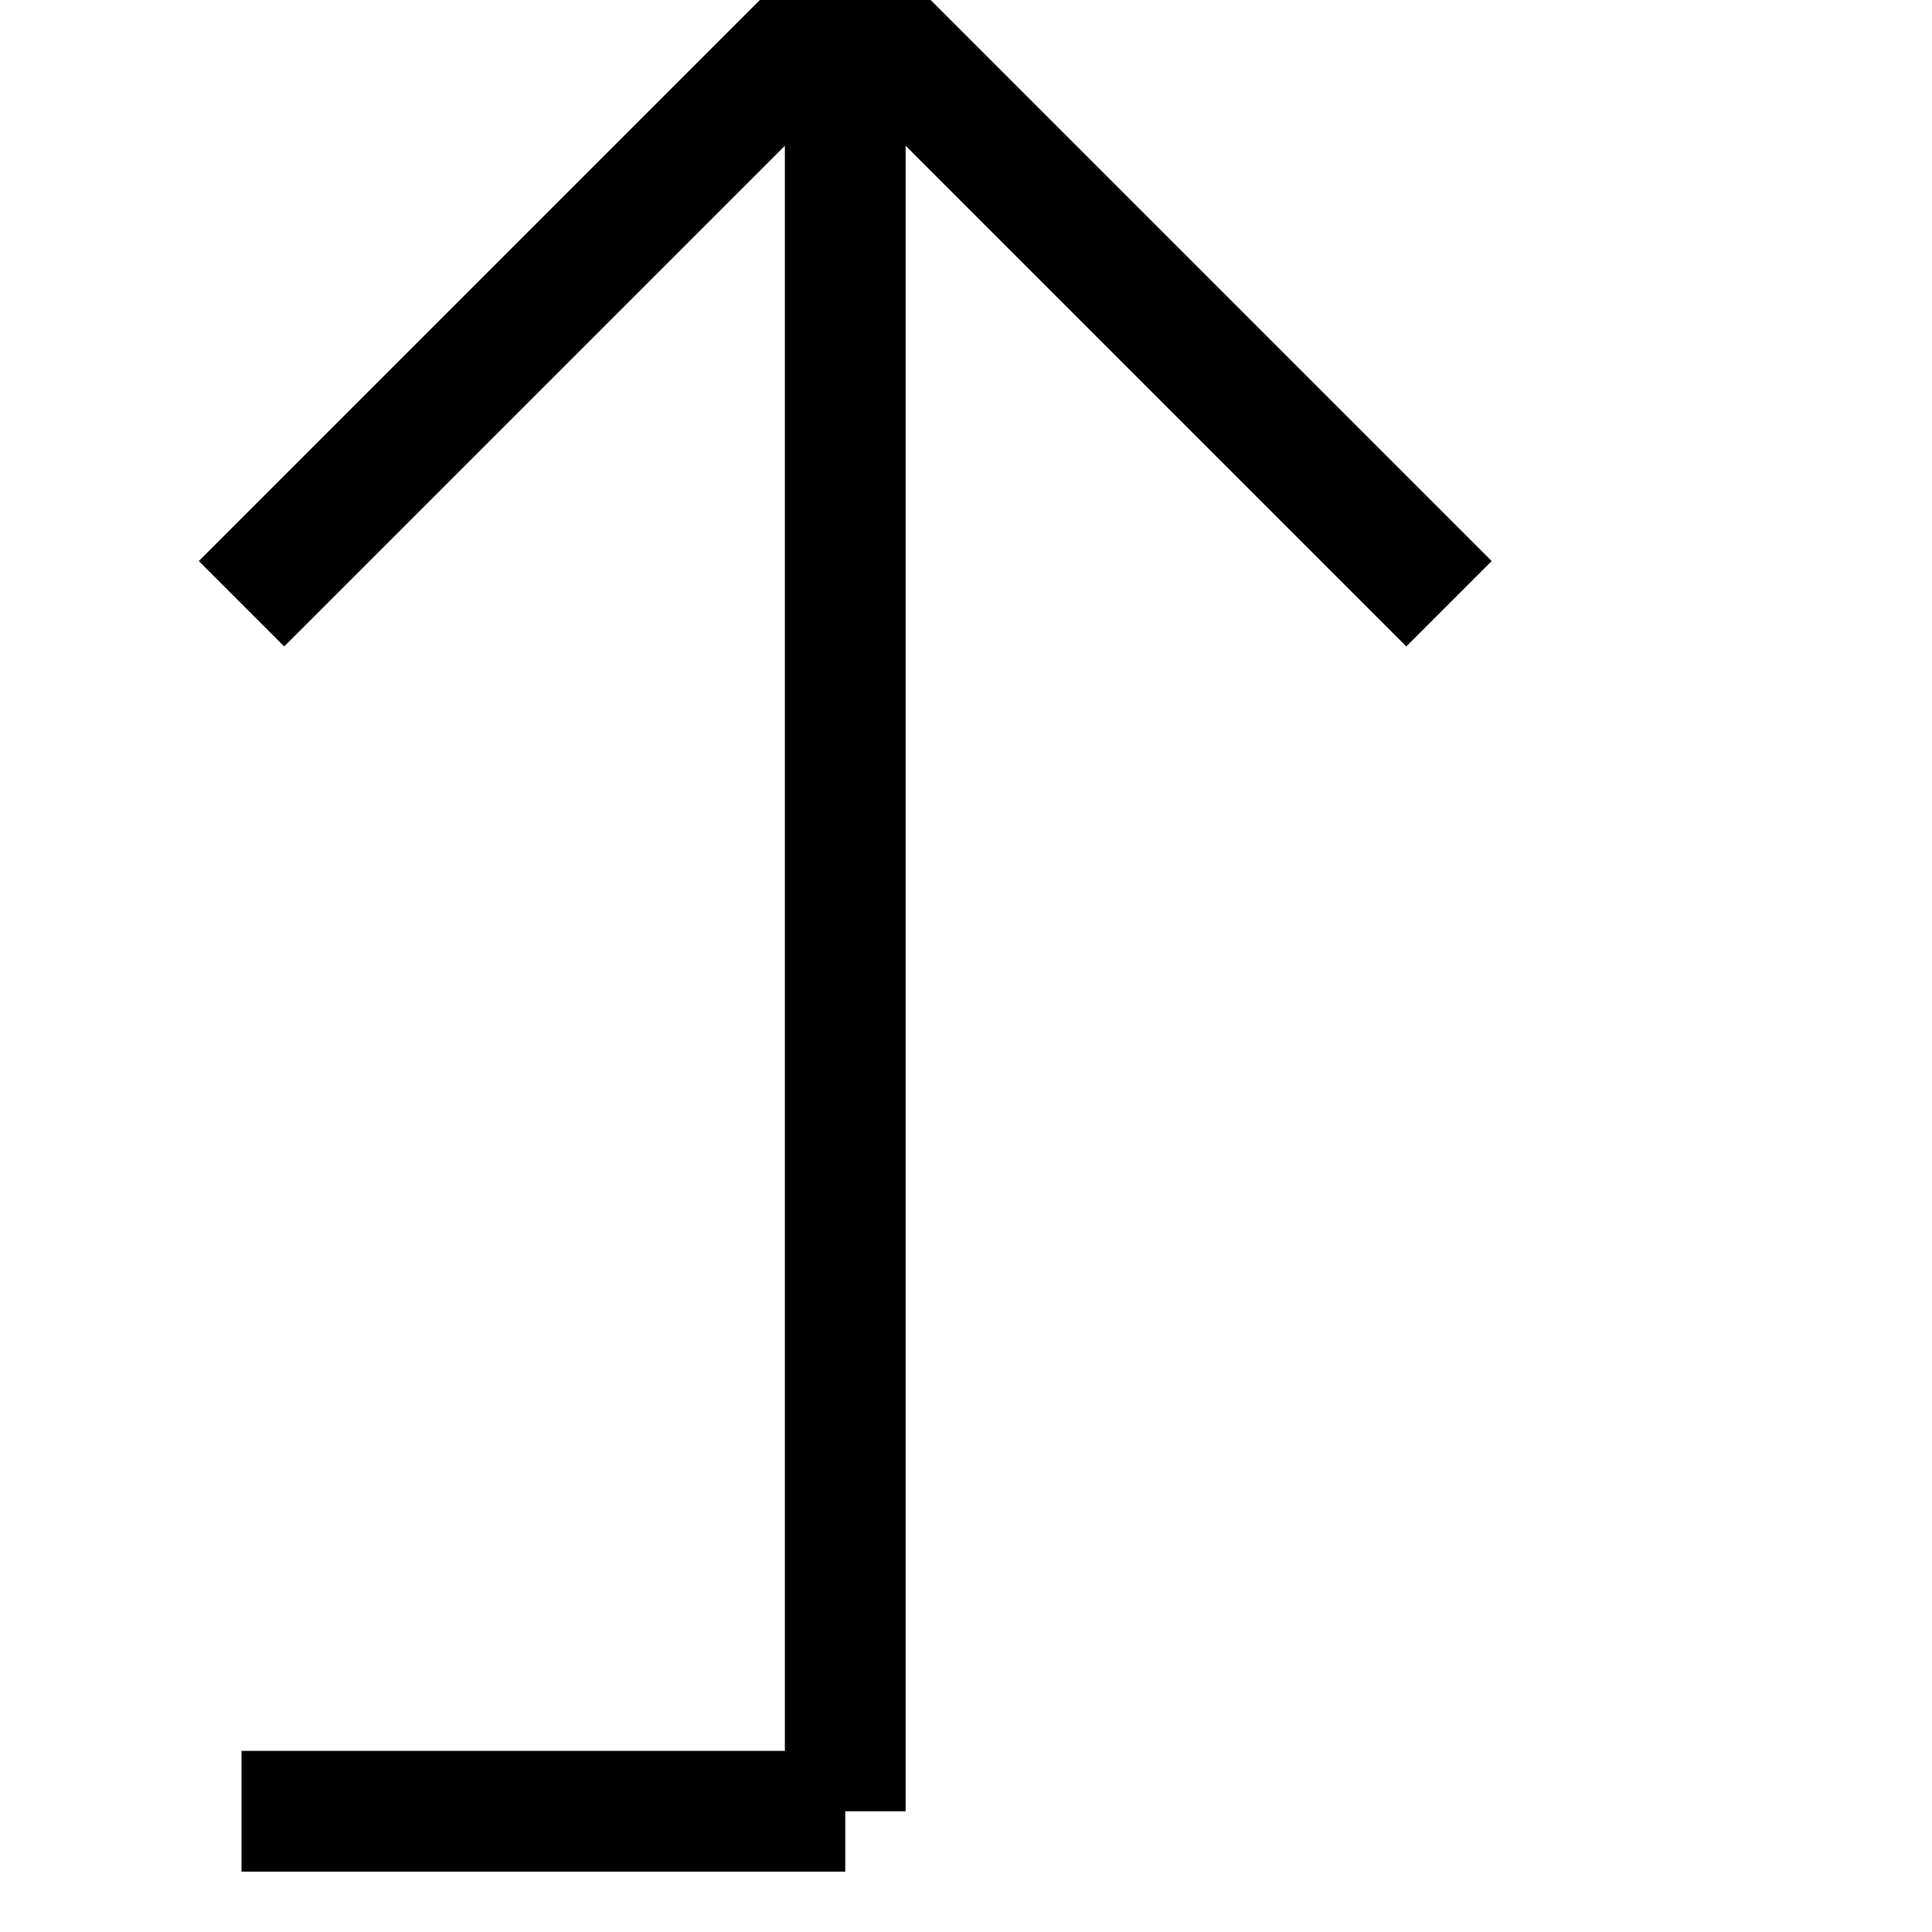
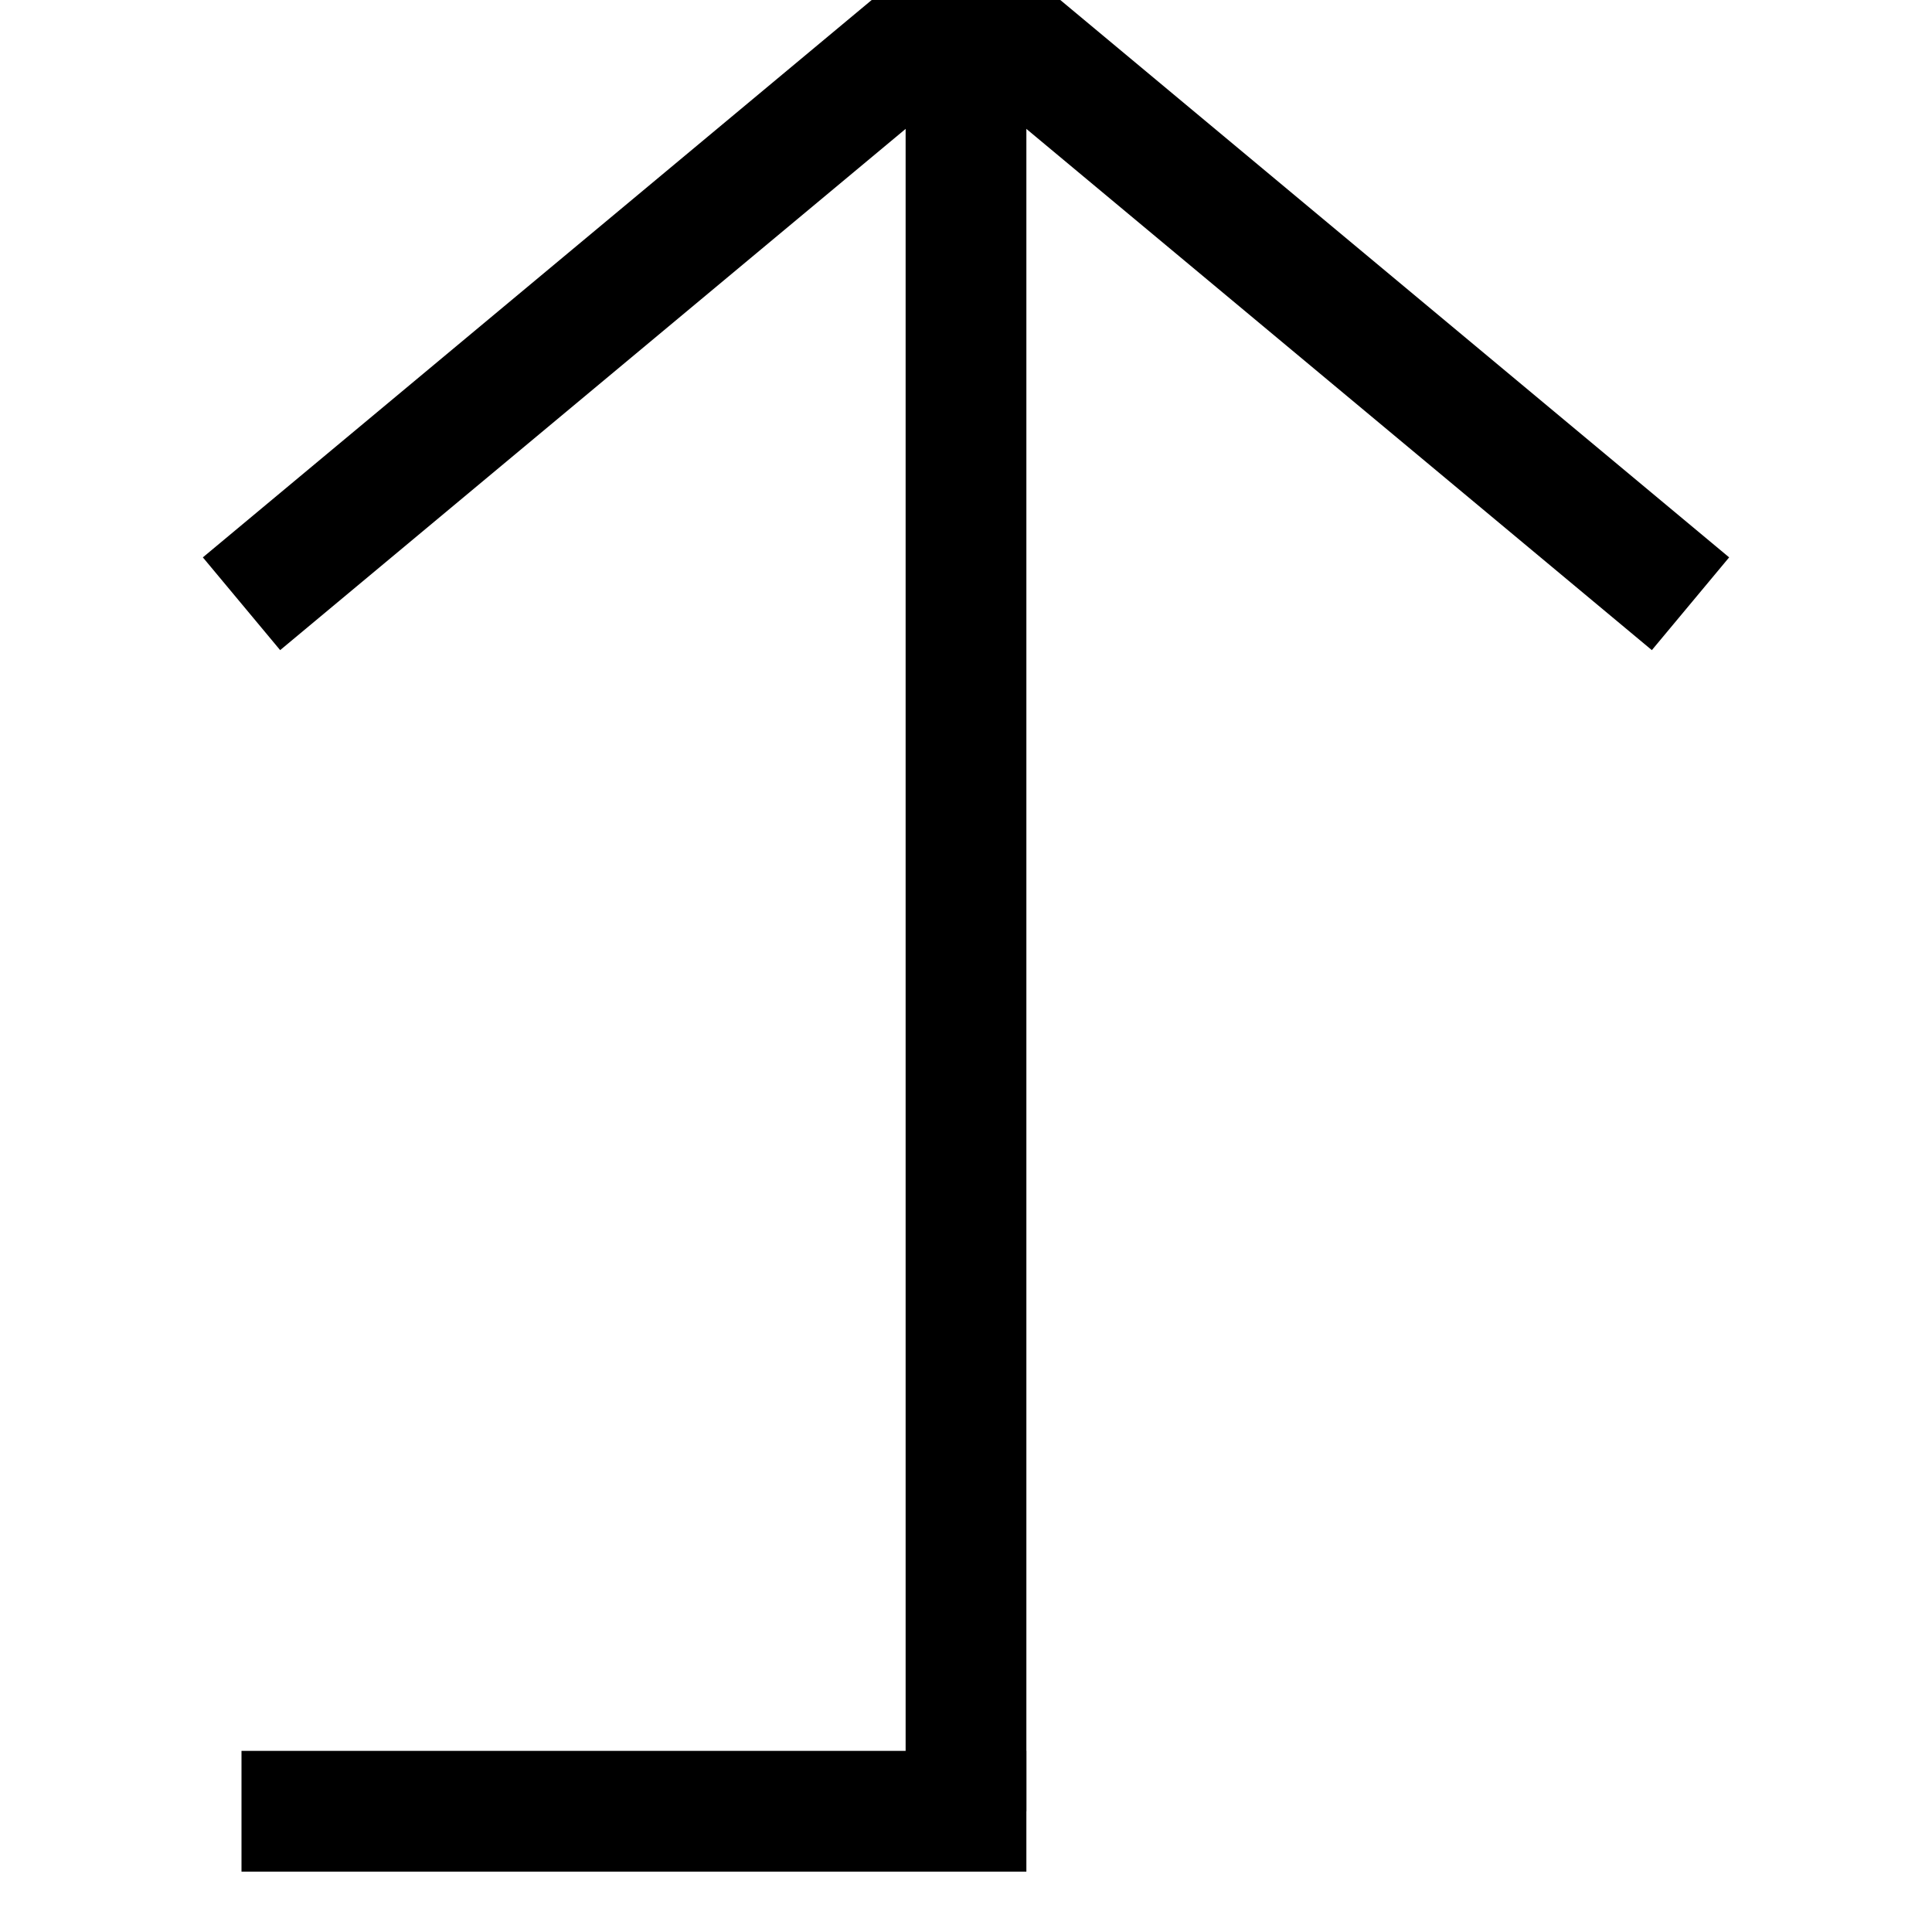
<svg xmlns="http://www.w3.org/2000/svg" version="1.1" width="16" height="16">
  <g>
-     <line x1="2" y1="5" x2="7" y2="0" stroke="black" stroke-width="1" fill="none" />
-     <line x1="7" y1="0" x2="12" y2="5" stroke="black" stroke-width="1" fill="none" />
-     <line x1="7" y1="0" x2="7" y2="15" stroke="black" stroke-width="1" fill="none" />
-     <line x1="2" y1="15" x2="7" y2="15" stroke="black" stroke-width="1" fill="none" />
+     <line x1="2" y1="5" x2="8" y2="0" stroke="black" stroke-width="1" fill="none" />
+     <line x1="8" y1="0" x2="14" y2="5" stroke="black" stroke-width="1" fill="none" />
+     <line x1="8" y1="0" x2="8" y2="15" stroke="black" stroke-width="1" fill="none" />
+     <line x1="2" y1="15" x2="8.5" y2="15" stroke="black" stroke-width="1" fill="none" />
  </g>
</svg>
